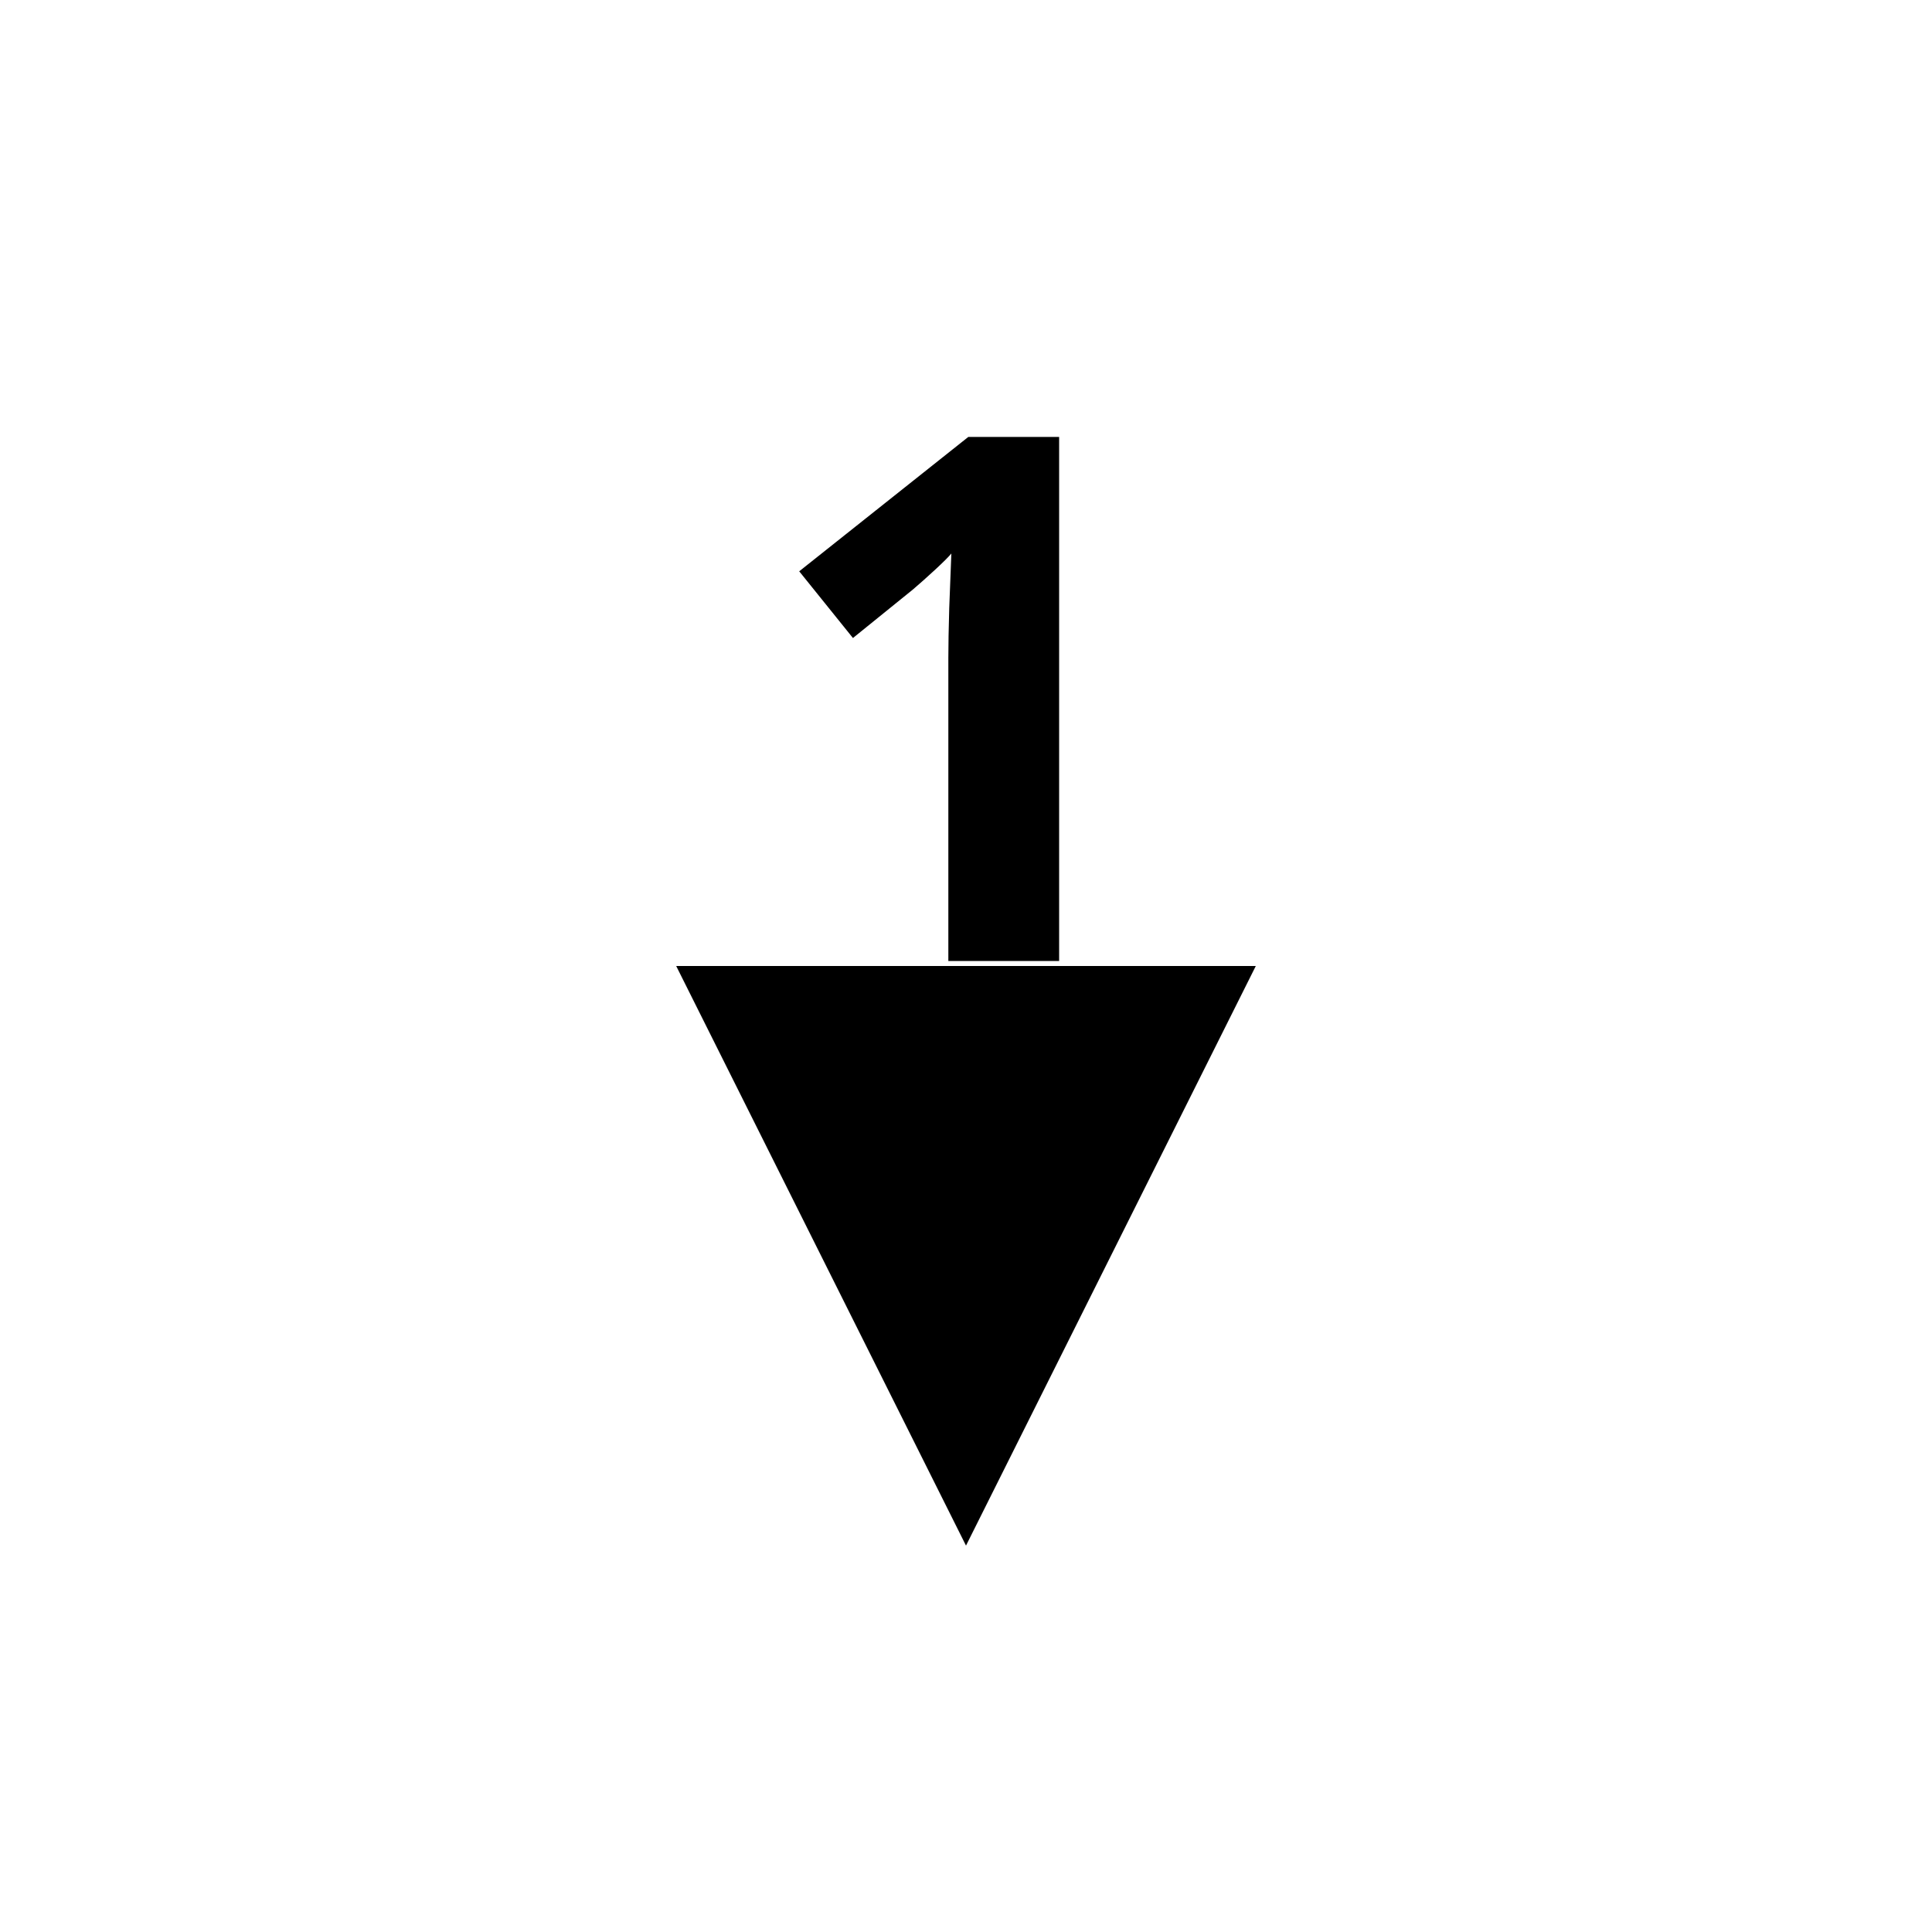
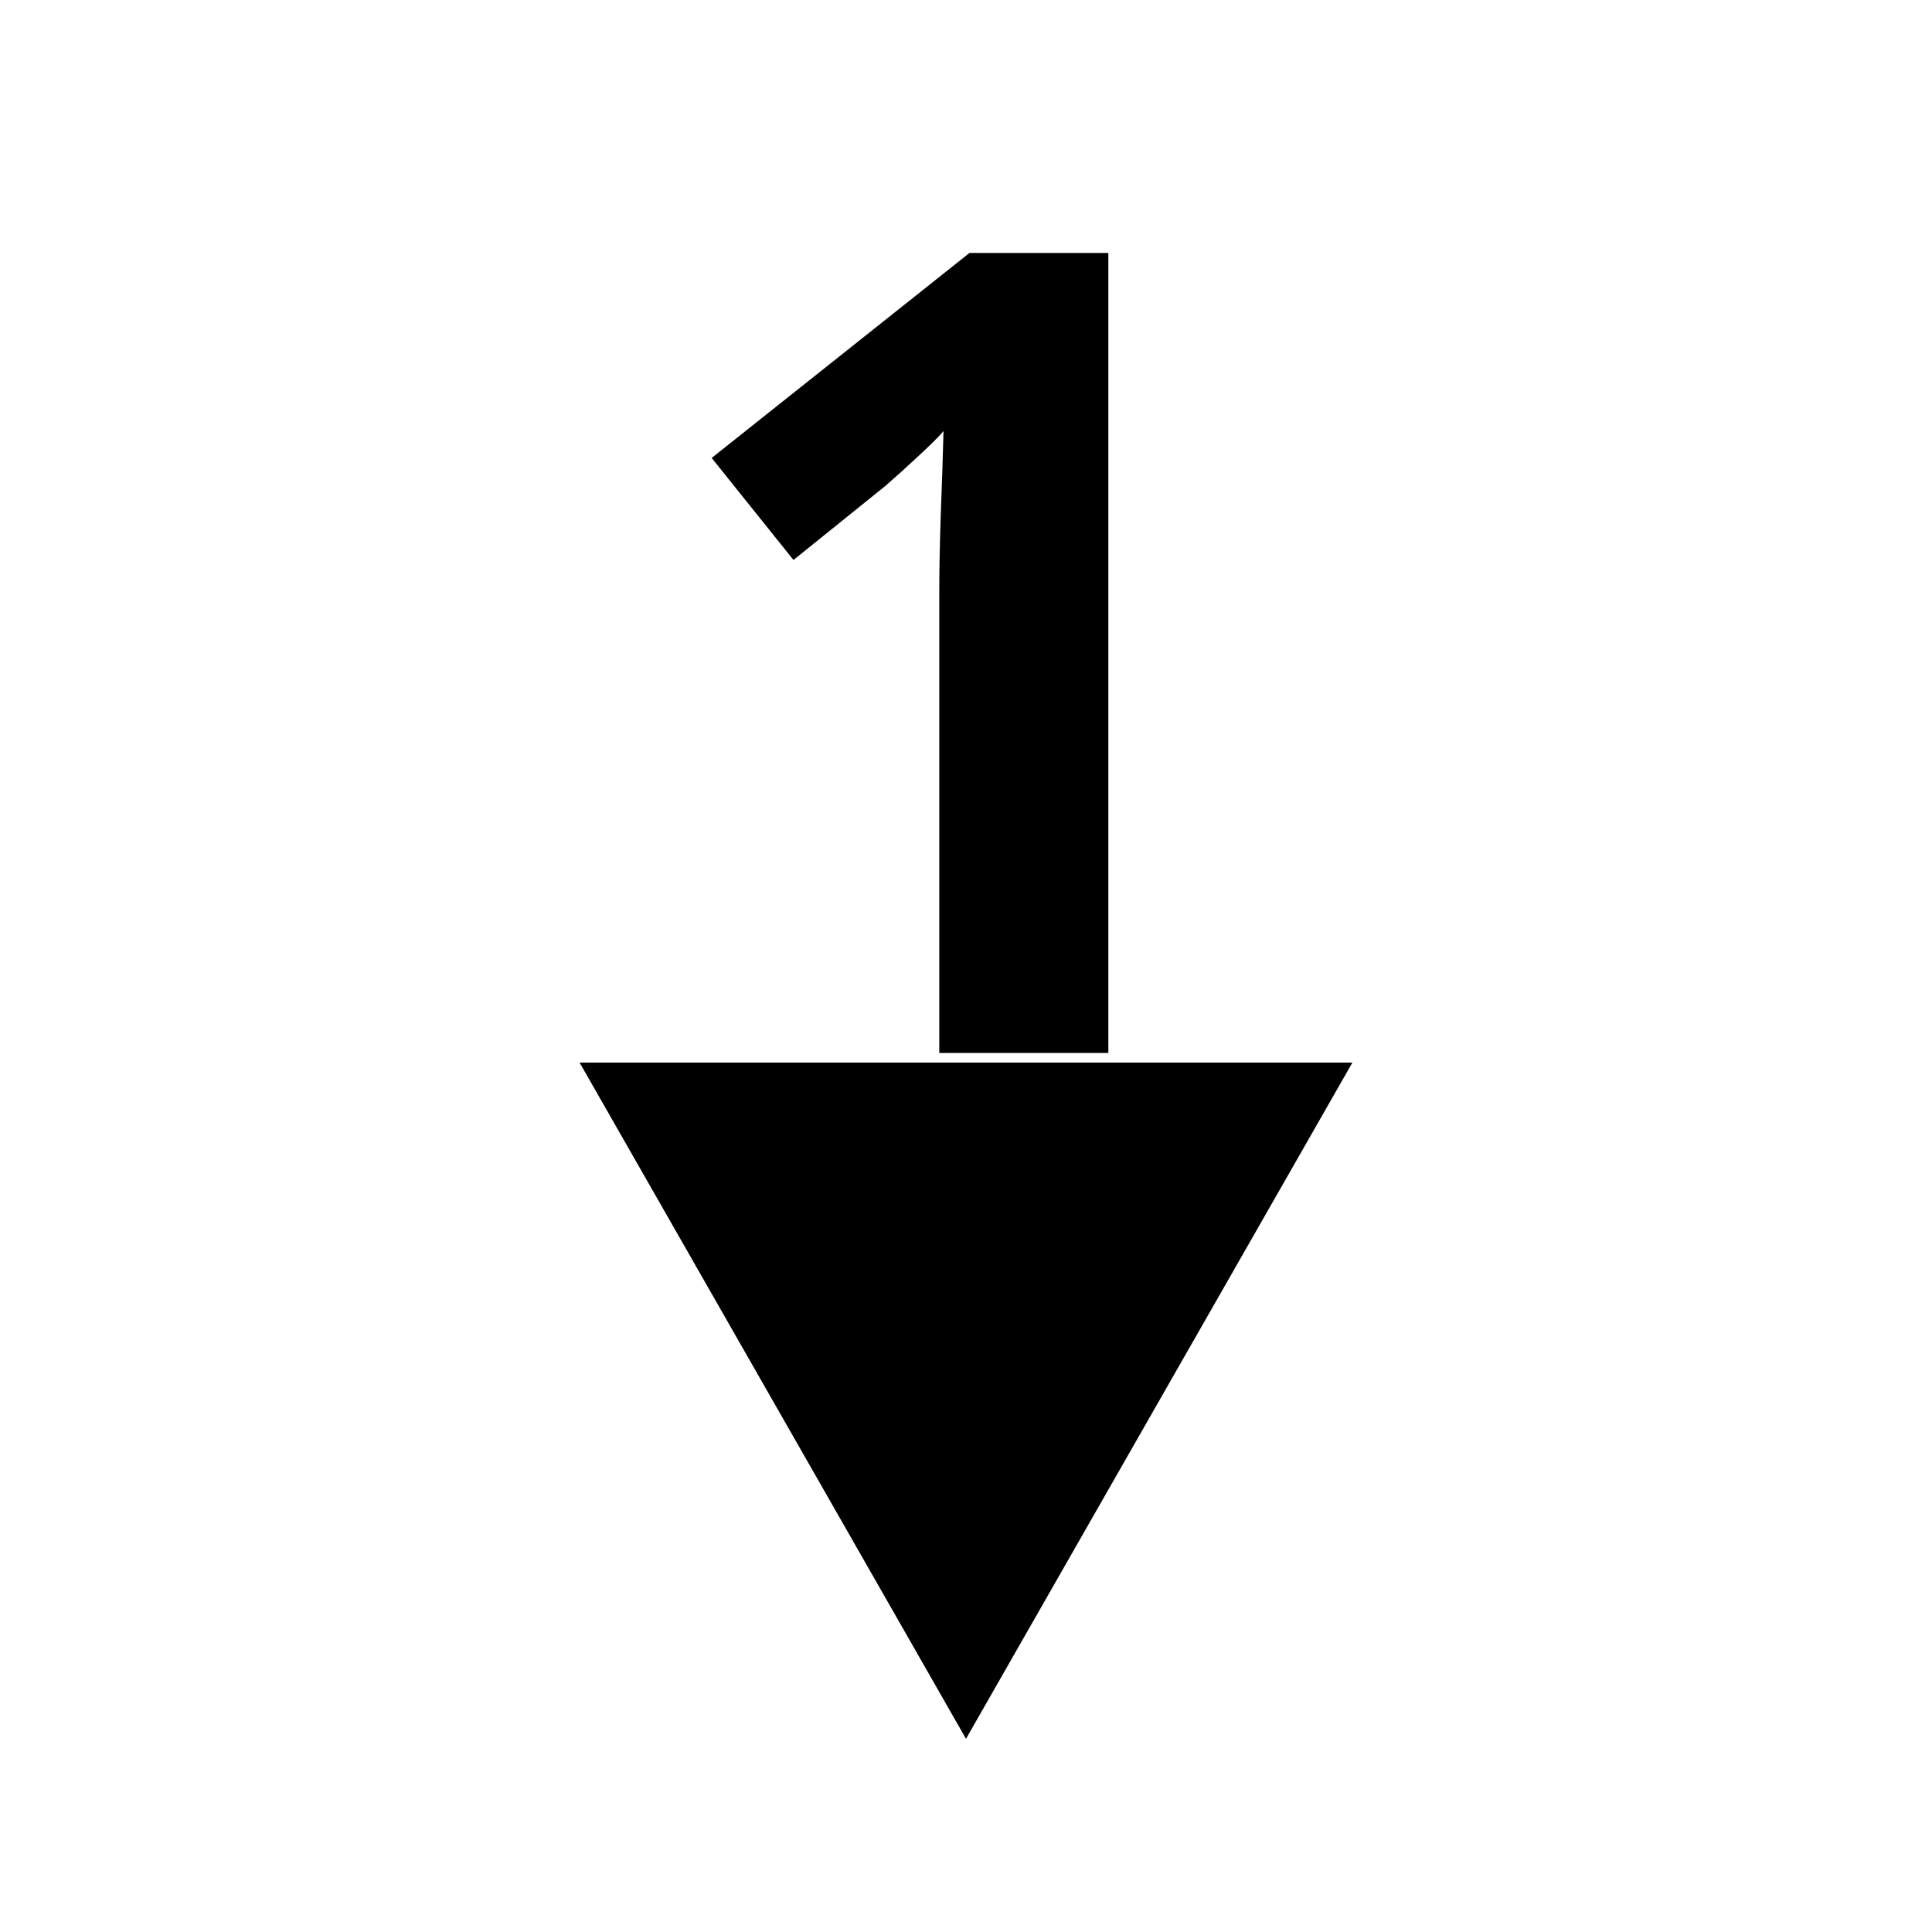
<svg xmlns="http://www.w3.org/2000/svg" xml:space="preserve" style="shape-rendering:geometricPrecision; text-rendering:geometricPrecision; image-rendering:optimizeQuality; fill-rule:evenodd; clip-rule:evenodd" viewBox="0 0 100 100">
  <g id="HM3">
-     <polygon points="35,50 65,50 50,80" style="fill:black;" />
-     <text x="50%" y="35%" text-anchor="middle" dominant-baseline="central" font-family="Amasis MT Medium" letter-spacing="-0.075em" font-size="38" font-style="normal" font-weight="550" style="stroke: none; fill: rgb(0,0,0);">1</text>
+     <circle style="fill: rgb(255, 255, 255); fill-rule: nonzero; opacity: 0.2; " cx="50%" cy="50%" r="45%" />
+     <polygon points="30,55 70,55 50,90" style="fill:black;" />
+     <text x="50%" y="32%" text-anchor="middle" dominant-baseline="central" font-family="Amasis MT Medium" letter-spacing="0em" font-size="58" font-style="normal" font-weight="550" style="stroke: none; fill: rgb(0,0,0);">1</text>
  </g>
</svg>
